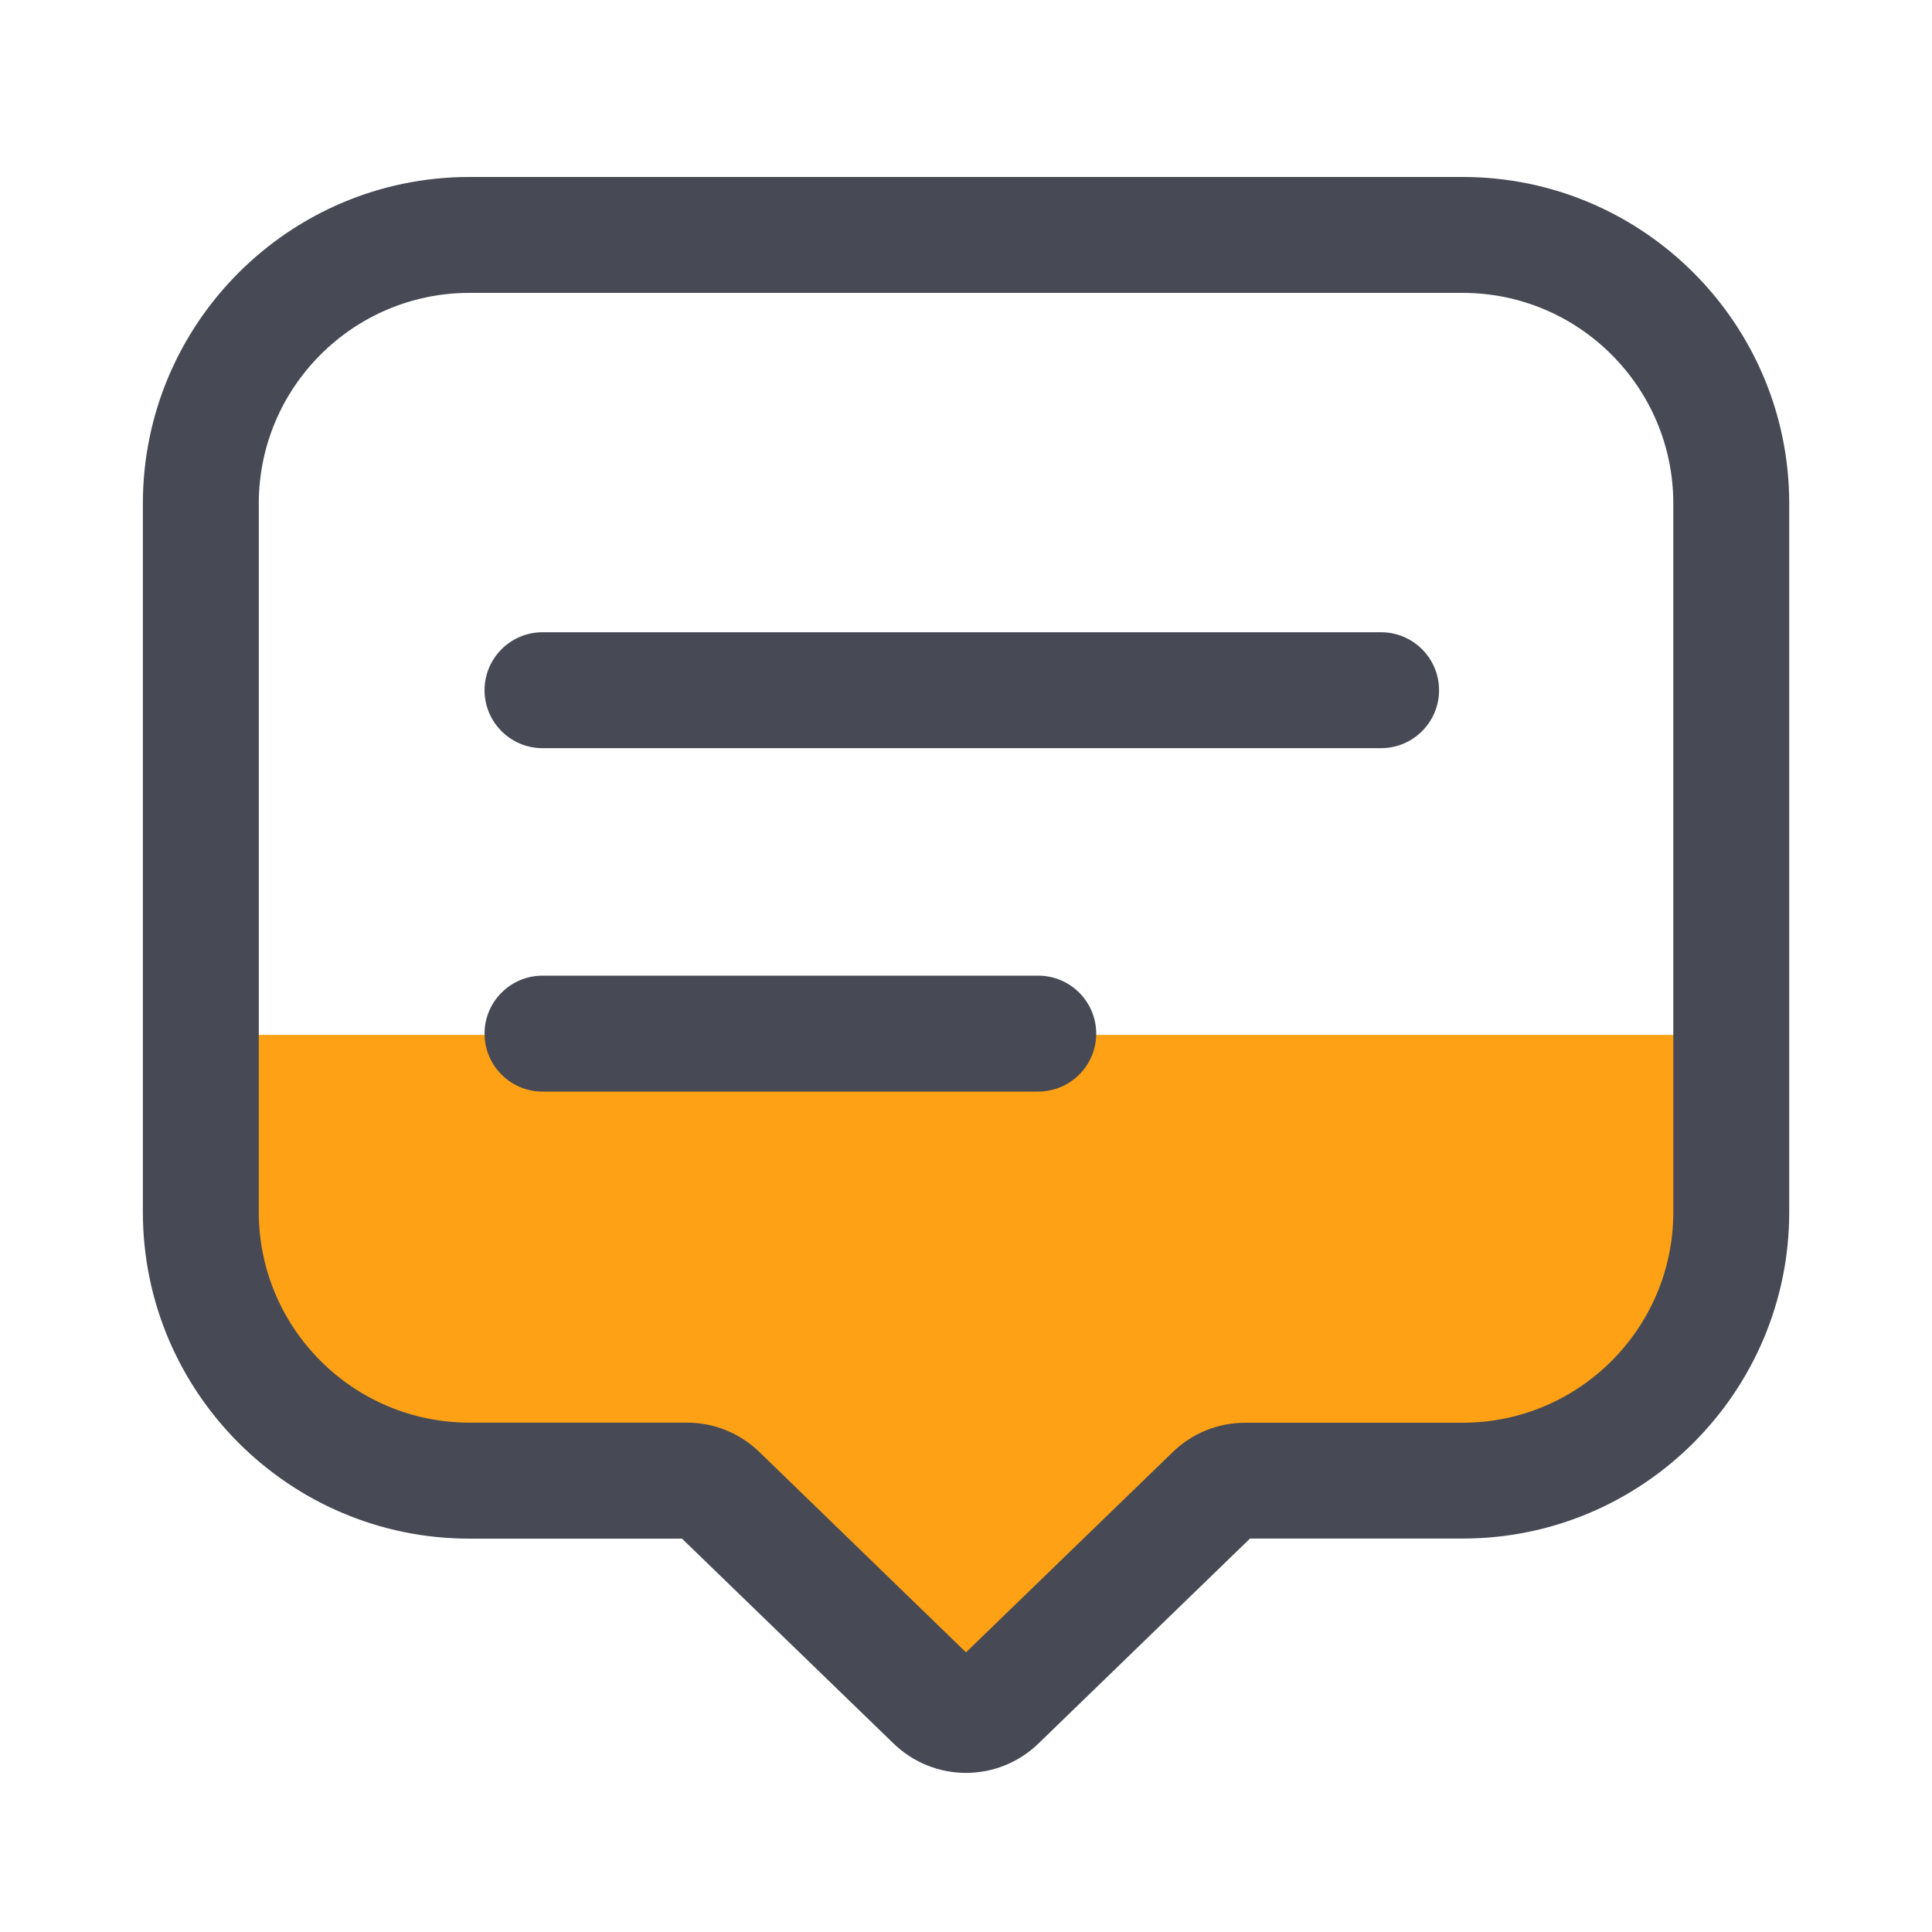
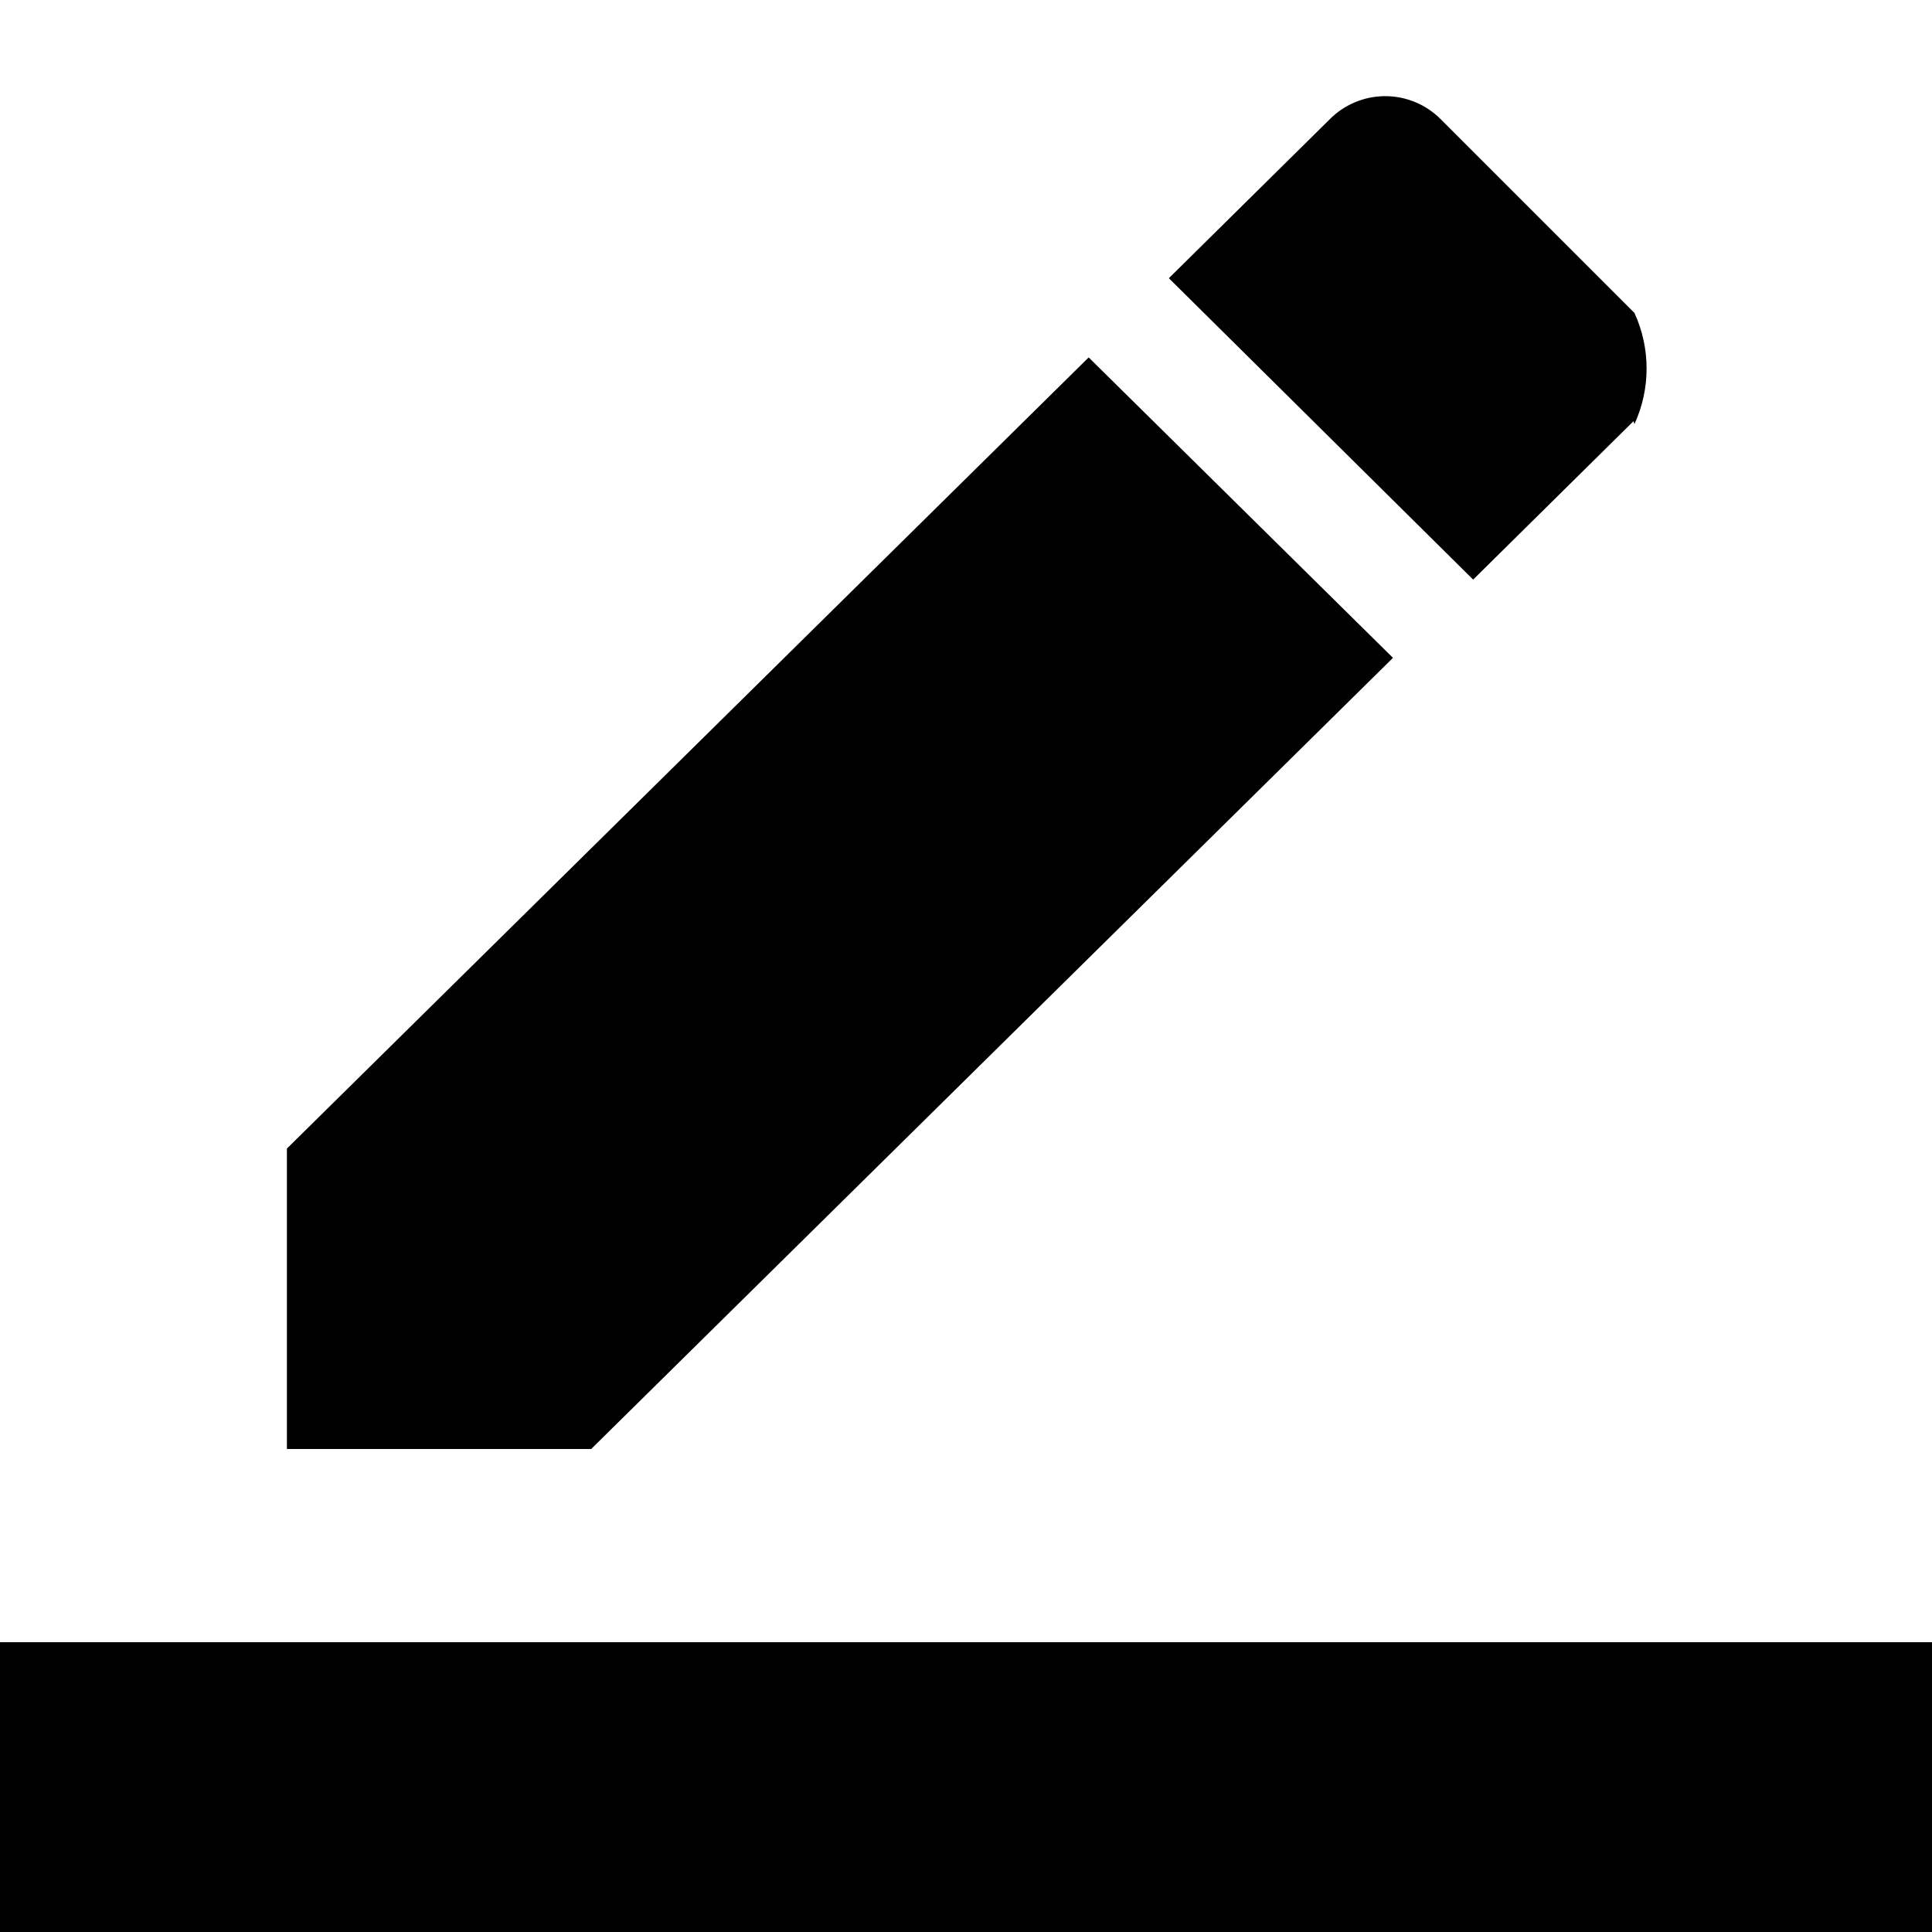
- <svg xmlns="http://www.w3.org/2000/svg" t="1637027644627" class="icon" viewBox="0 0 1024 1024" version="1.1" p-id="3763" width="200" height="200">
+ <svg xmlns="http://www.w3.org/2000/svg" t="1635690922526" class="icon" viewBox="0 0 1024 1024" version="1.1" p-id="15605" width="200" height="200">
  <defs>
    <style type="text/css" />
  </defs>
-   <path d="M775.219 784.794h-115.2c-6.4 0-12.544 2.509-17.152 6.963l-113.715 110.182a24.704 24.704 0 0 1-34.355 0l-113.715-110.182c-4.608-4.454-10.752-6.963-17.152-6.963h-115.2c-78.643 0-142.336-63.744-142.336-142.336v-93.952h811.213v93.952c0 78.592-63.744 142.336-142.387 142.336z" fill="#ffa115" p-id="3764" />
-   <path d="M512 939.674c-13.875 0-27.75-5.222-38.554-15.718L361.472 815.514H248.781c-95.437 0-173.056-77.67-173.056-173.056V266.854c0-95.437 77.67-173.056 173.056-173.056h526.49c95.437 0 173.056 77.619 173.056 173.056v375.552c0 95.437-77.67 173.056-173.056 173.056H662.528l-111.974 108.493a55.132 55.132 0 0 1-38.554 15.718zM248.781 155.238c-61.542 0-111.616 50.074-111.616 111.616v375.552c0 61.542 50.074 111.616 111.616 111.616h115.2c14.49 0 28.16 5.53 38.554 15.616L512 875.776l109.517-106.086c10.394-10.086 24.064-15.616 38.554-15.616h115.2c61.542 0 111.616-50.074 111.616-111.616V266.854c0-61.542-50.074-111.616-111.616-111.616H248.781z" fill="#474A54" p-id="3765" />
-   <path d="M731.955 396.544h-444.416c-16.947 0-30.72-13.773-30.72-30.72s13.773-30.72 30.72-30.72h444.467c16.947 0 30.72 13.773 30.72 30.72s-13.773 30.72-30.771 30.72zM550.246 578.56H287.539c-16.947 0-30.72-13.773-30.72-30.72s13.773-30.72 30.72-30.72h262.758c16.947 0 30.72 13.773 30.72 30.72s-13.773 30.72-30.771 30.72z" fill="#474A54" p-id="3766" />
+   <path d="M738.304 348.672L577.024 189.44l-424.96 419.328V768h161.28l424.96-419.328zM865.792 223.232L780.8 307.2 619.52 147.456l84.992-83.968a41.472 41.472 0 0 1 59.392 0l102.4 102.4a70.656 70.656 0 0 1 0 58.88zM0 870.4h1024v153.6H0v-153.6z" p-id="15606" />
</svg>
